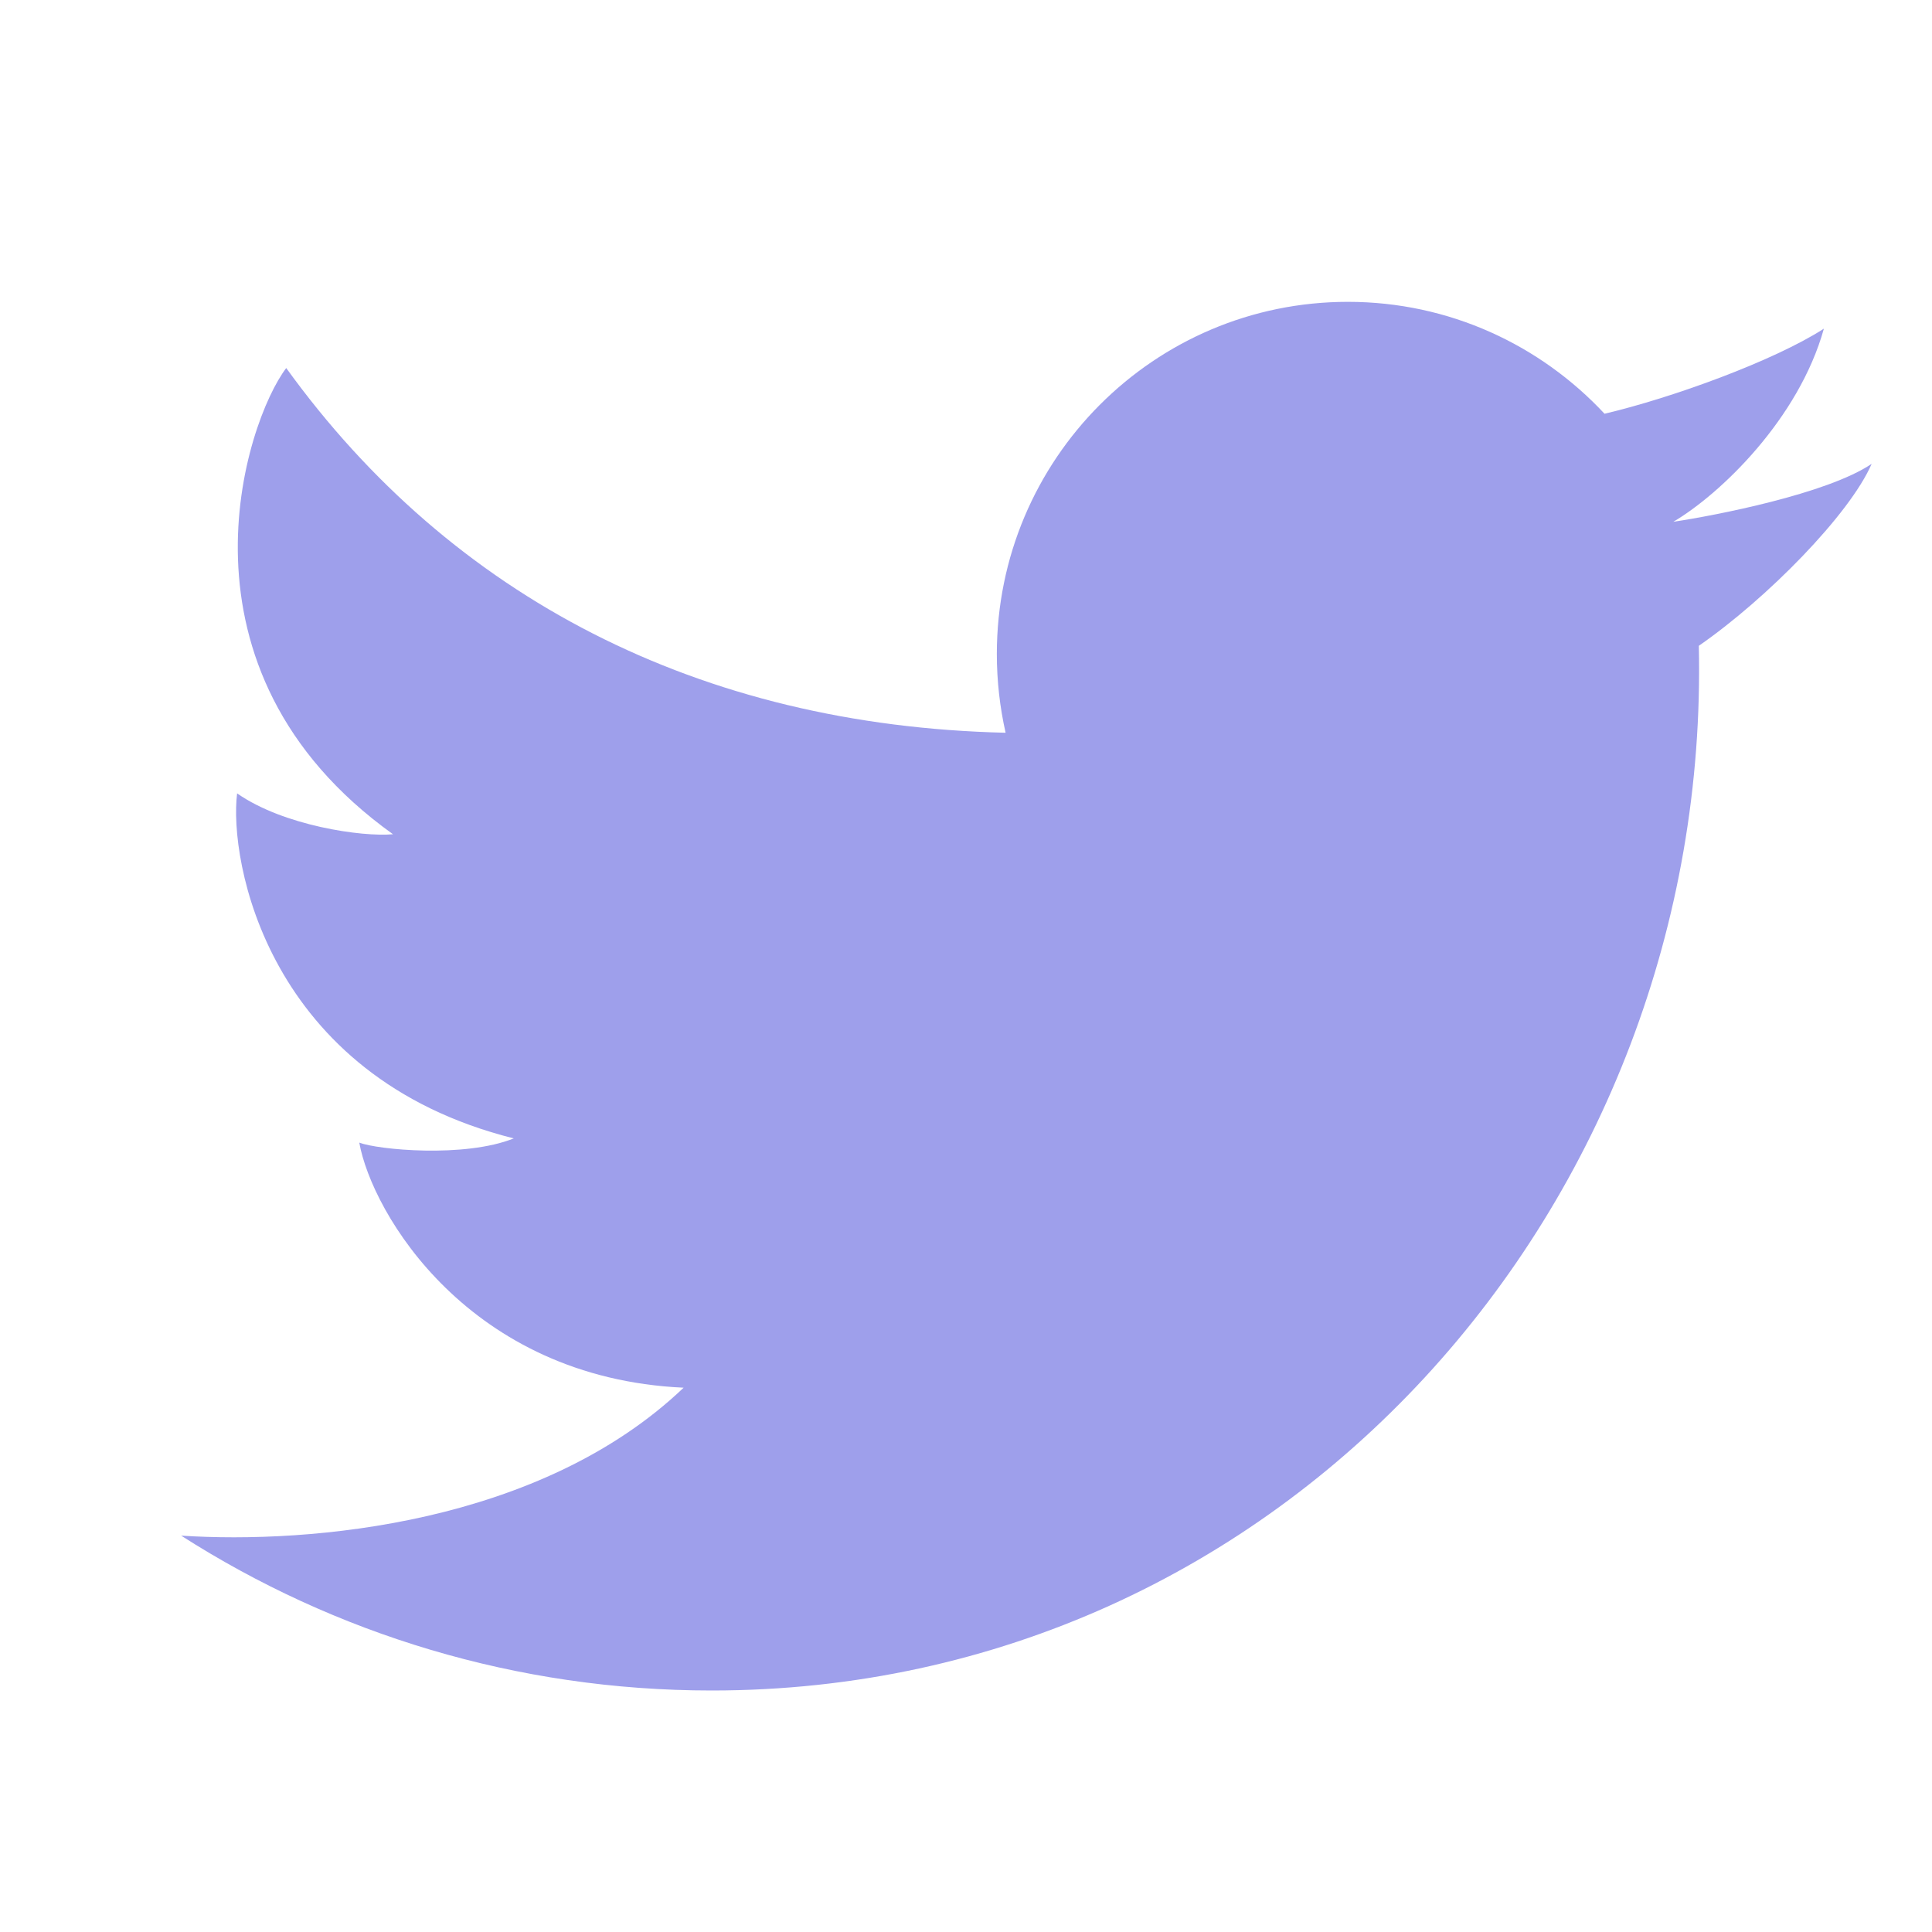
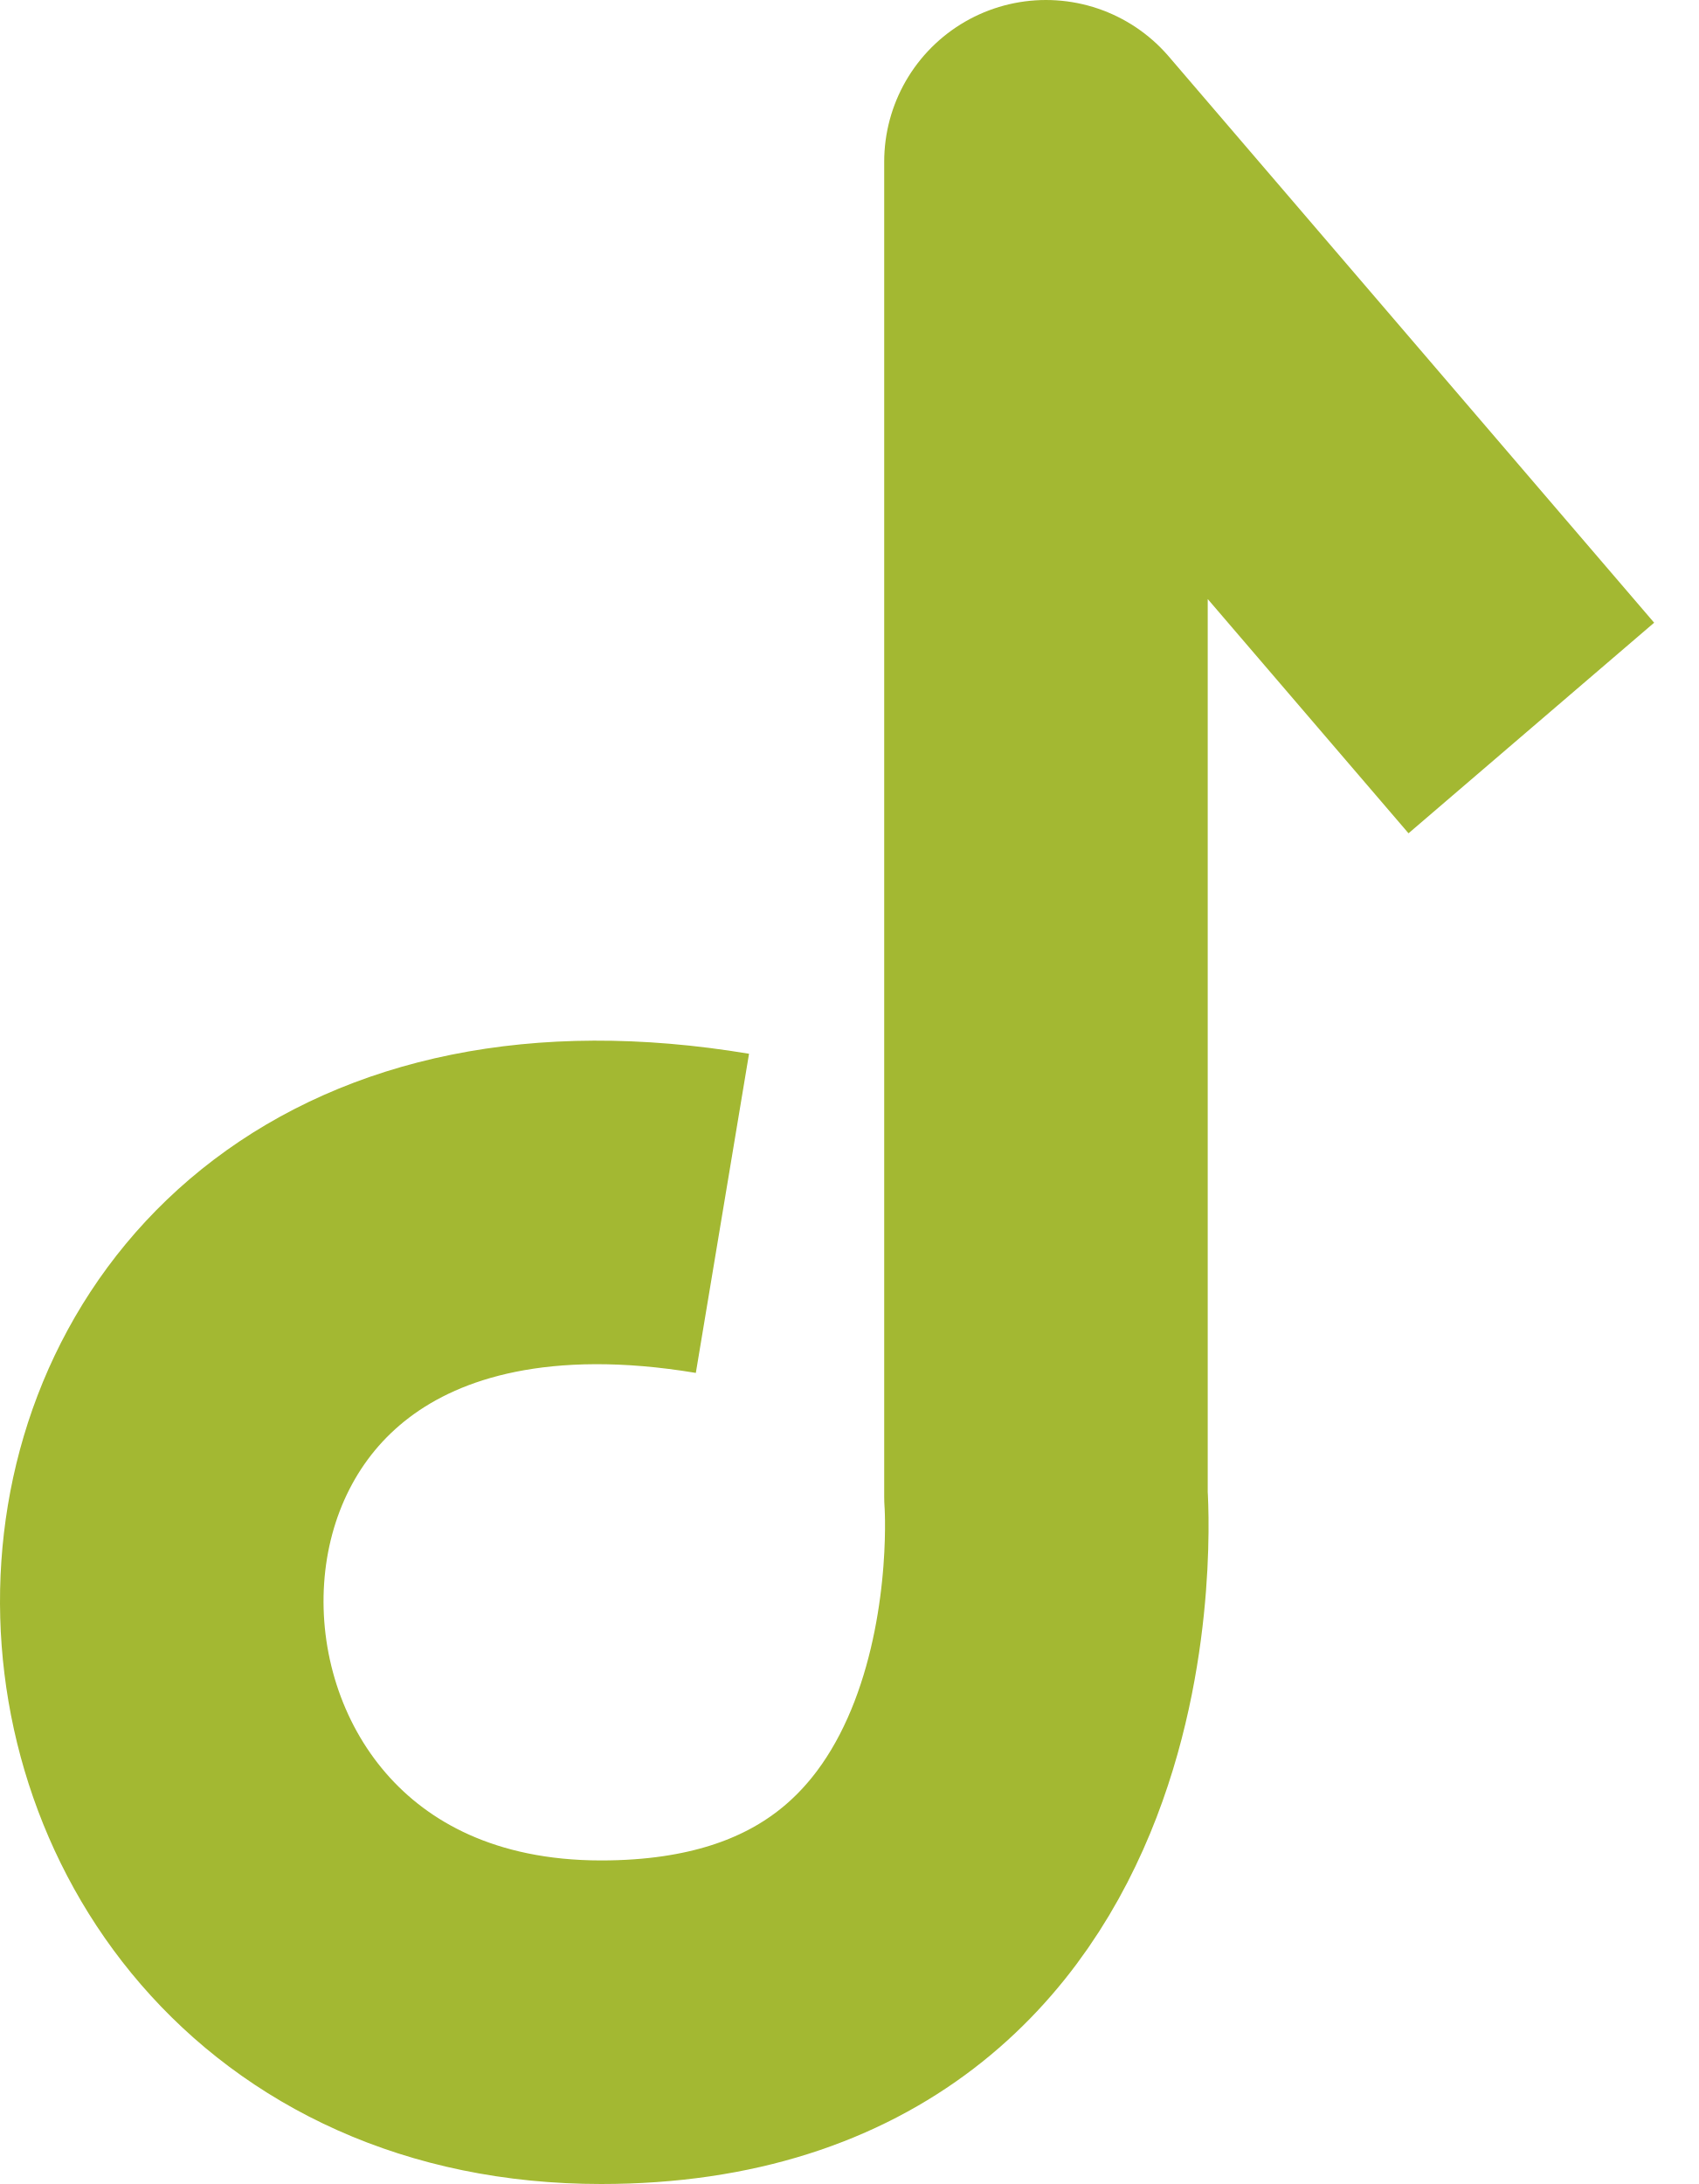
- <svg xmlns="http://www.w3.org/2000/svg" width="26" height="26" viewBox="0 0 26 26" fill="none">
-   <path d="M9.578 22.75C6.95 22.75 4.5 21.985 2.438 20.666C4.188 20.78 7.278 20.508 9.2 18.675C6.309 18.543 5.005 16.325 4.835 15.377C5.081 15.472 6.252 15.586 6.914 15.32C3.588 14.487 3.078 11.568 3.191 10.677C3.815 11.113 4.873 11.265 5.289 11.227C2.19 9.009 3.304 5.673 3.852 4.953C6.077 8.035 9.41 9.765 13.533 9.861C13.456 9.52 13.415 9.165 13.415 8.801C13.415 6.184 15.53 4.062 18.139 4.062C19.502 4.062 20.73 4.642 21.593 5.568C22.504 5.354 23.875 4.855 24.545 4.423C24.207 5.636 23.155 6.647 22.519 7.022C22.514 7.01 22.524 7.035 22.519 7.022C23.078 6.938 24.59 6.647 25.188 6.242C24.892 6.924 23.777 8.057 22.862 8.691C23.032 16.2 17.287 22.75 9.578 22.75Z" fill="#9E9FEB" />
+ <svg xmlns="http://www.w3.org/2000/svg" width="21" height="27" viewBox="0 0 21 27" fill="none">
+   <path d="M18.933 9L12.932 2L12.932 18.5C12.932 18.5 13.433 25 7.432 25C-0.022 25 -0.067 13.5 8.932 15" stroke="#A3B832" stroke-width="4" stroke-linejoin="round" />
</svg>
